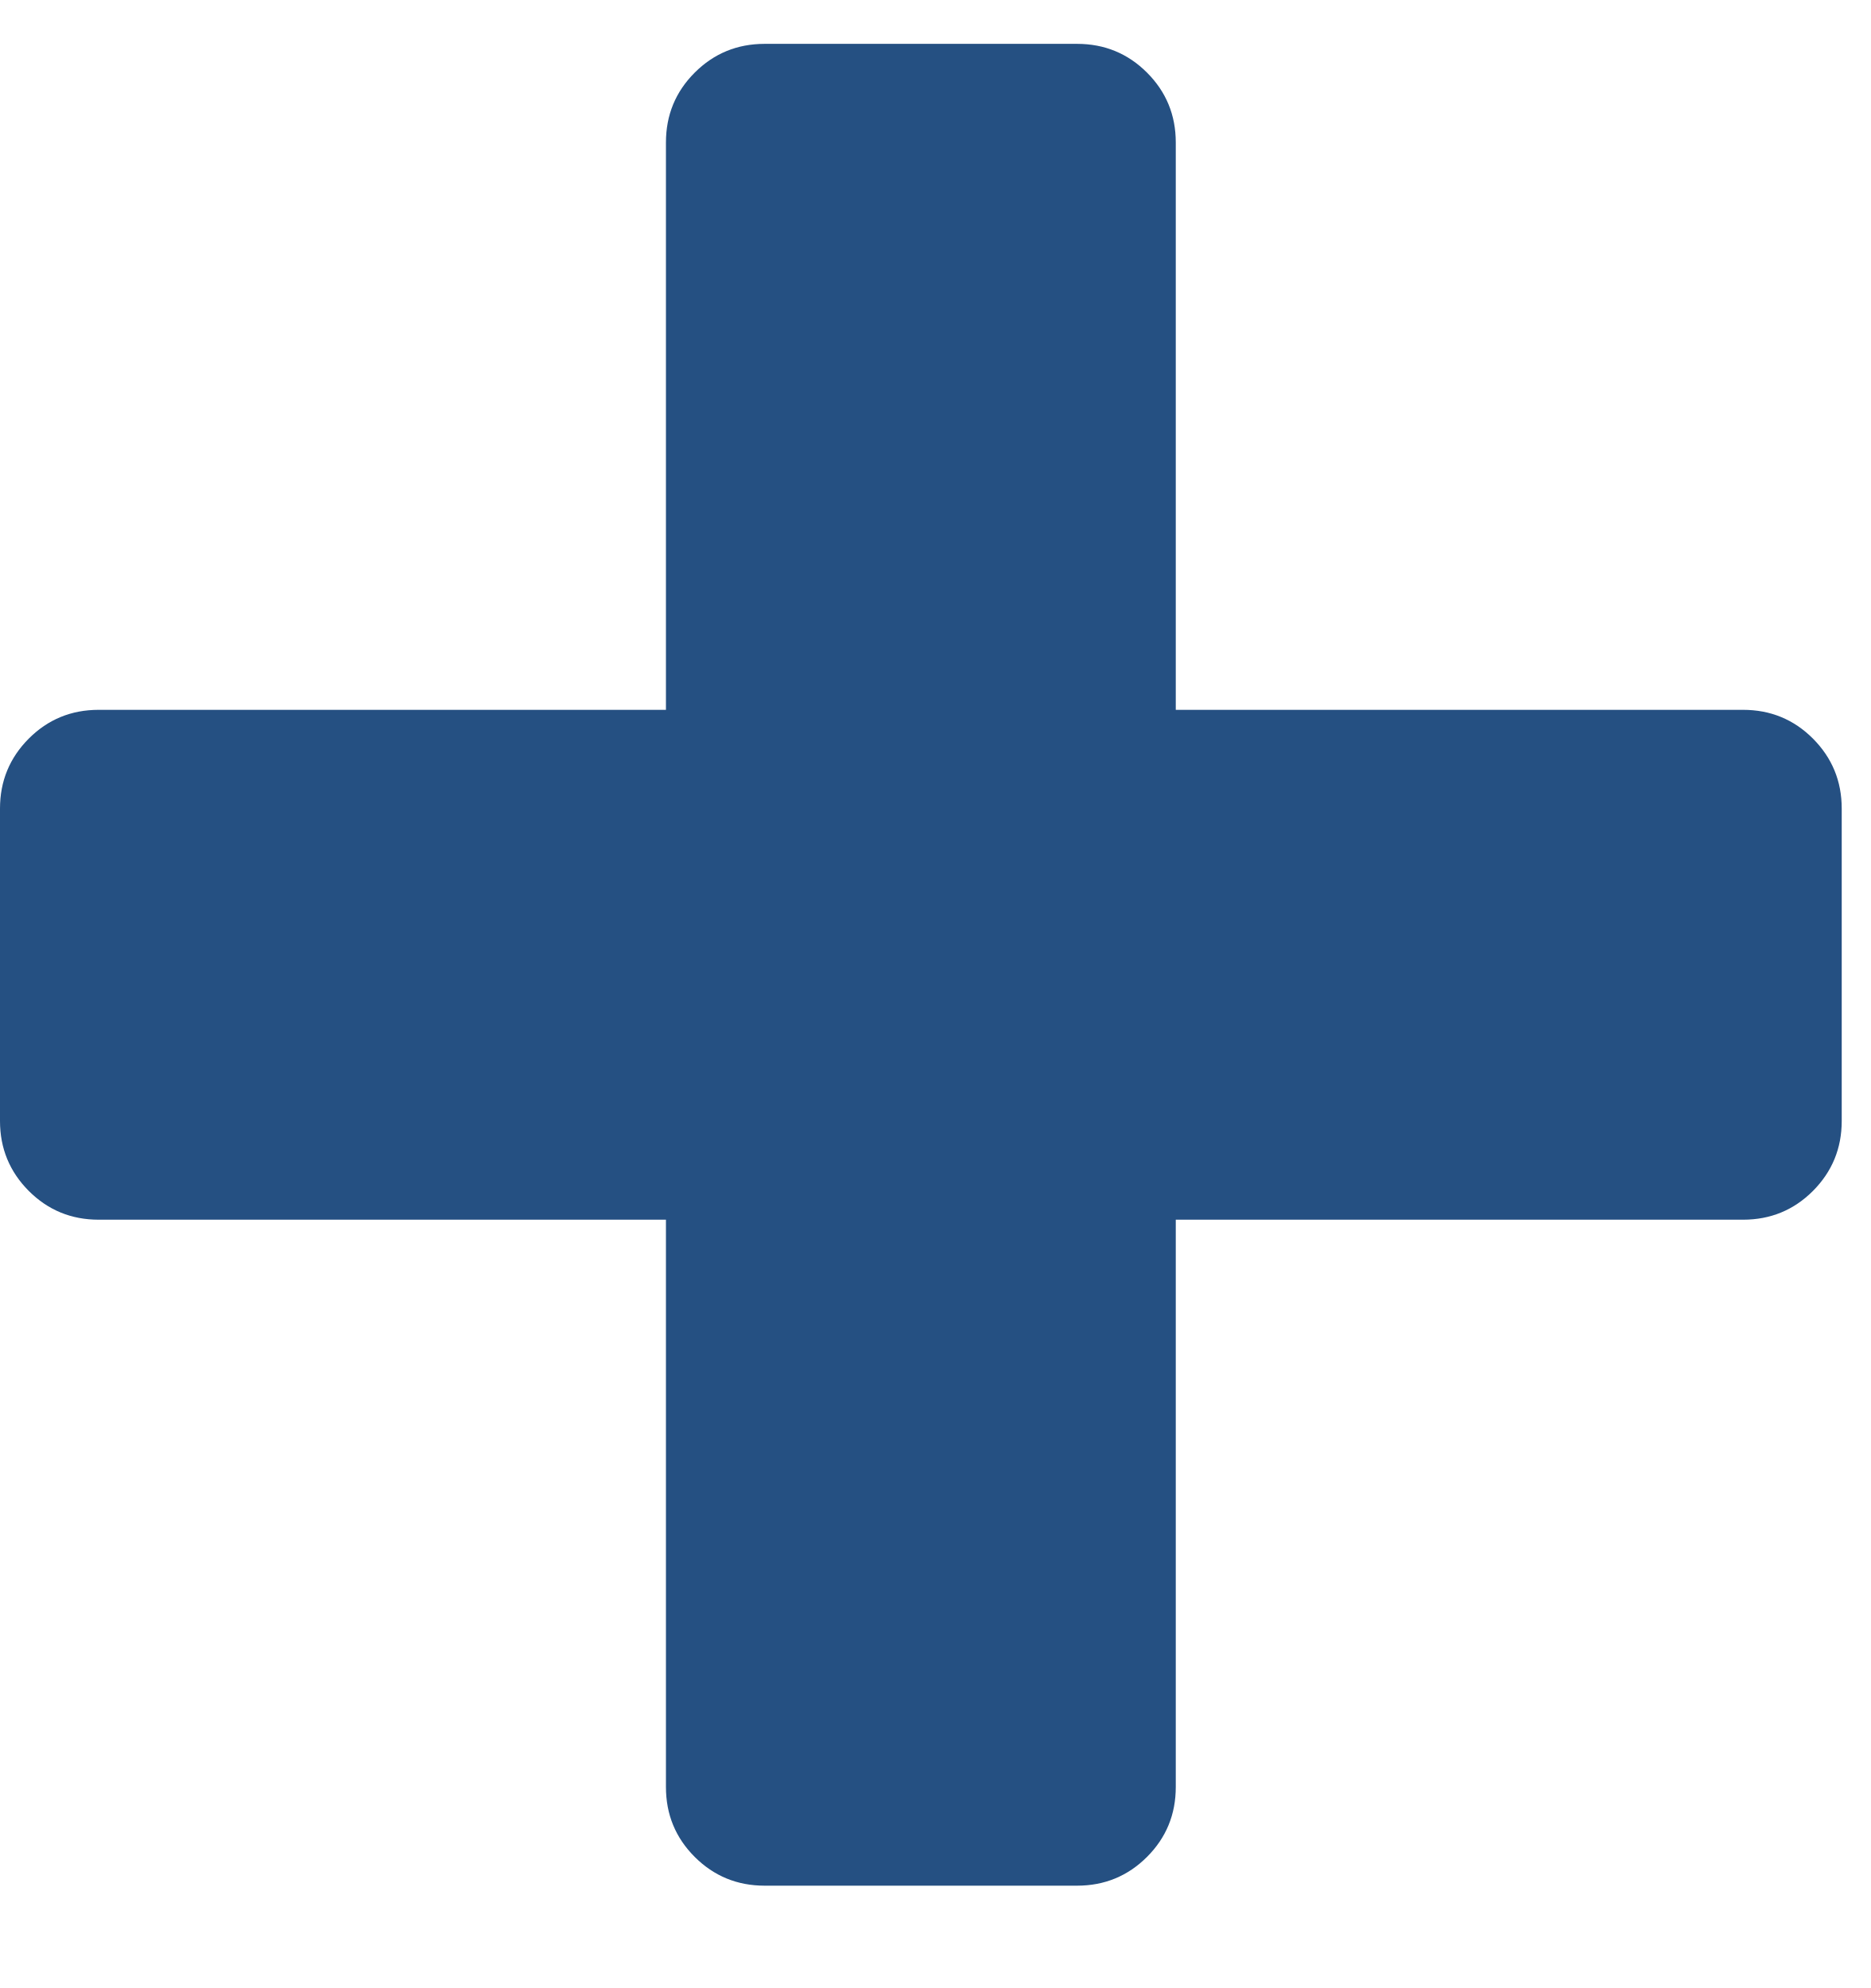
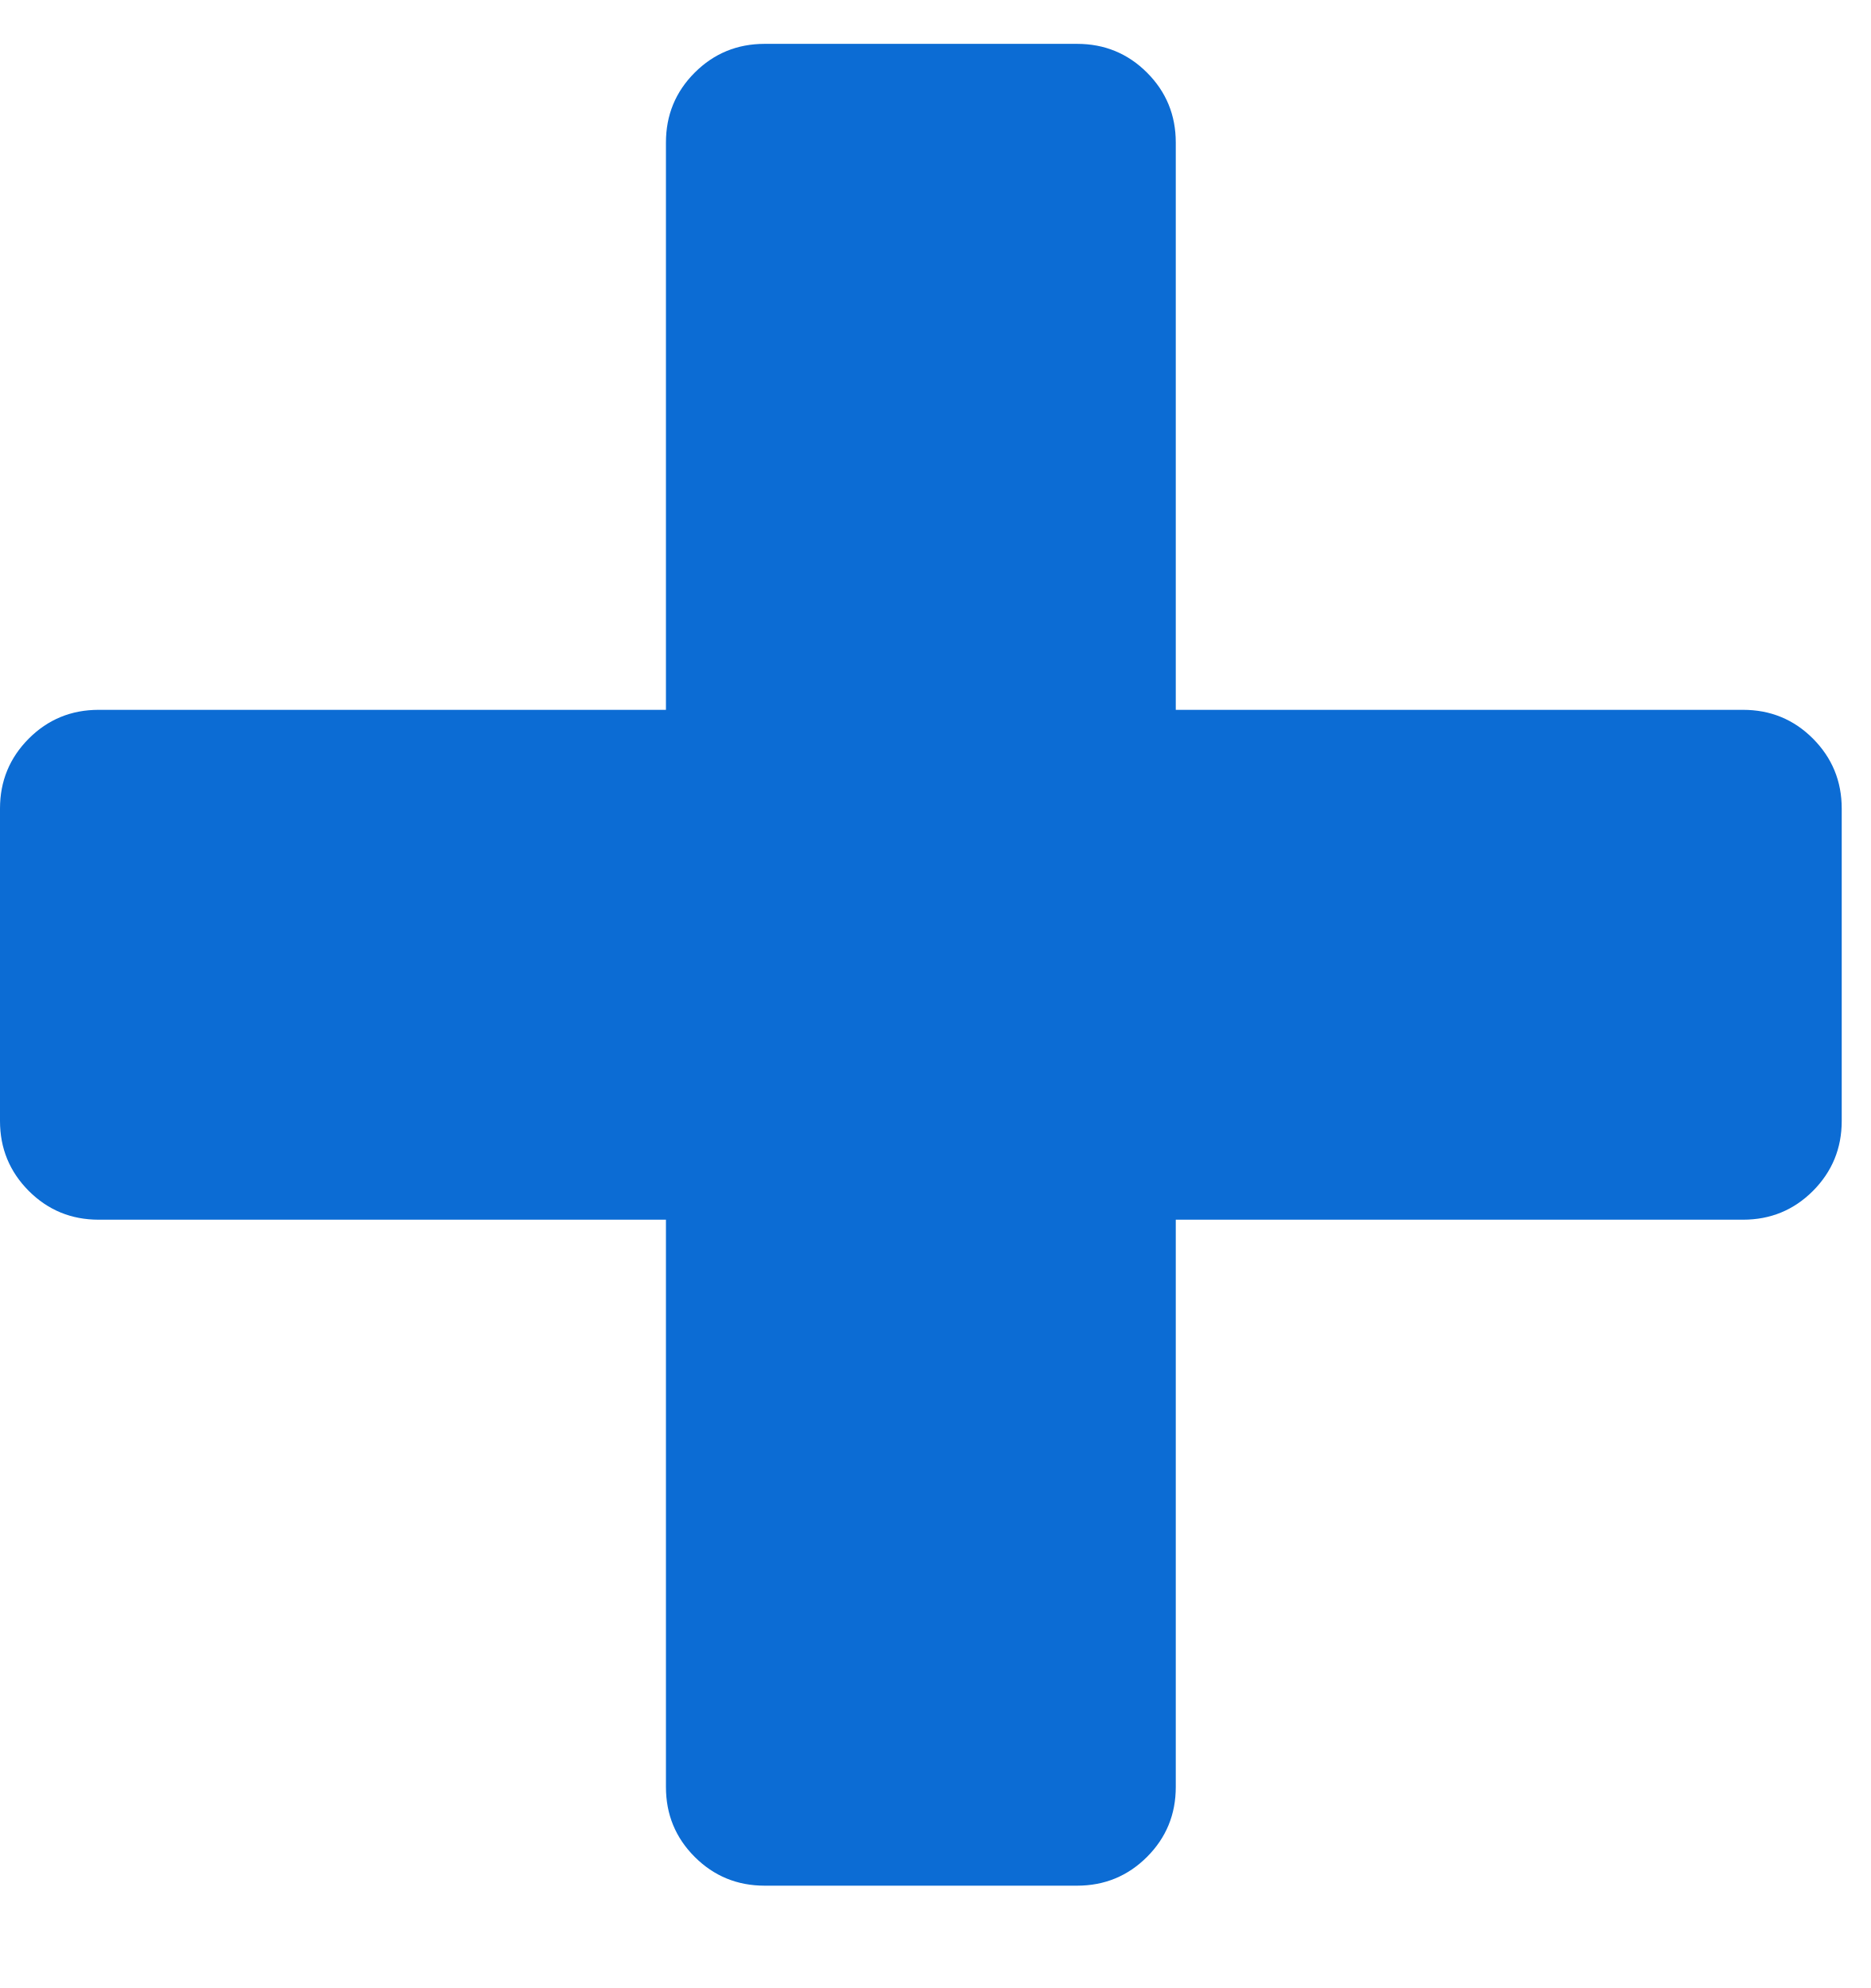
<svg xmlns="http://www.w3.org/2000/svg" width="16px" height="17px" viewBox="0 0 16 17" version="1.1">
  <g id="Page-1" stroke="none" stroke-width="1" fill="none" fill-rule="evenodd">
-     <g id="offer" transform="translate(-761, -18859)" fill="#255082">
-       <path d="M776.75,18868.586 C776.75,18868.82 776.668,18869.019 776.504,18869.184 C776.34,18869.348 776.141,18869.43 775.906,18869.43 L771.055,18869.43 L771.055,18874.281 C771.055,18874.516 770.973,18874.715 770.809,18874.879 C770.645,18875.043 770.445,18875.125 770.211,18875.125 L767.539,18875.125 C767.305,18875.125 767.105,18875.043 766.941,18874.879 C766.777,18874.715 766.695,18874.516 766.695,18874.281 L766.695,18869.43 L761.844,18869.43 C761.609,18869.43 761.41,18869.348 761.246,18869.184 C761.082,18869.019 761,18868.82 761,18868.586 L761,18865.914 C761,18865.68 761.082,18865.481 761.246,18865.316 C761.41,18865.152 761.609,18865.07 761.844,18865.07 L766.695,18865.07 L766.695,18860.219 C766.695,18859.984 766.777,18859.785 766.941,18859.621 C767.105,18859.457 767.305,18859.375 767.539,18859.375 L770.211,18859.375 C770.445,18859.375 770.645,18859.457 770.809,18859.621 C770.973,18859.785 771.055,18859.984 771.055,18860.219 L771.055,18865.07 L775.906,18865.07 C776.141,18865.07 776.34,18865.152 776.504,18865.316 C776.668,18865.481 776.75,18865.68 776.75,18865.914 L776.75,18868.586 Z" id="plus" />
+     <g id="offer" transform="translate(-761, -19236)" fill="#0C6CD4">
+       <path d="M776.75,19245.586 C776.75,19245.82 776.668,19246.019 776.504,19246.184 C776.34,19246.348 776.141,19246.43 775.906,19246.43 L771.055,19246.43 L771.055,19251.281 C771.055,19251.516 770.973,19251.715 770.809,19251.879 C770.645,19252.043 770.445,19252.125 770.211,19252.125 L767.539,19252.125 C767.305,19252.125 767.105,19252.043 766.941,19251.879 C766.777,19251.715 766.695,19251.516 766.695,19251.281 L766.695,19246.43 L761.844,19246.43 C761.609,19246.43 761.41,19246.348 761.246,19246.184 C761.082,19246.019 761,19245.82 761,19245.586 L761,19242.914 C761,19242.68 761.082,19242.481 761.246,19242.316 C761.41,19242.152 761.609,19242.07 761.844,19242.07 L766.695,19242.07 L766.695,19237.219 C766.695,19236.984 766.777,19236.785 766.941,19236.621 C767.105,19236.457 767.305,19236.375 767.539,19236.375 L770.211,19236.375 C770.445,19236.375 770.645,19236.457 770.809,19236.621 C770.973,19236.785 771.055,19236.984 771.055,19237.219 L771.055,19242.07 L775.906,19242.07 C776.141,19242.07 776.34,19242.152 776.504,19242.316 C776.668,19242.481 776.75,19242.68 776.75,19242.914 L776.75,19245.586 Z" id="plus-copy-4" />
    </g>
  </g>
</svg>
